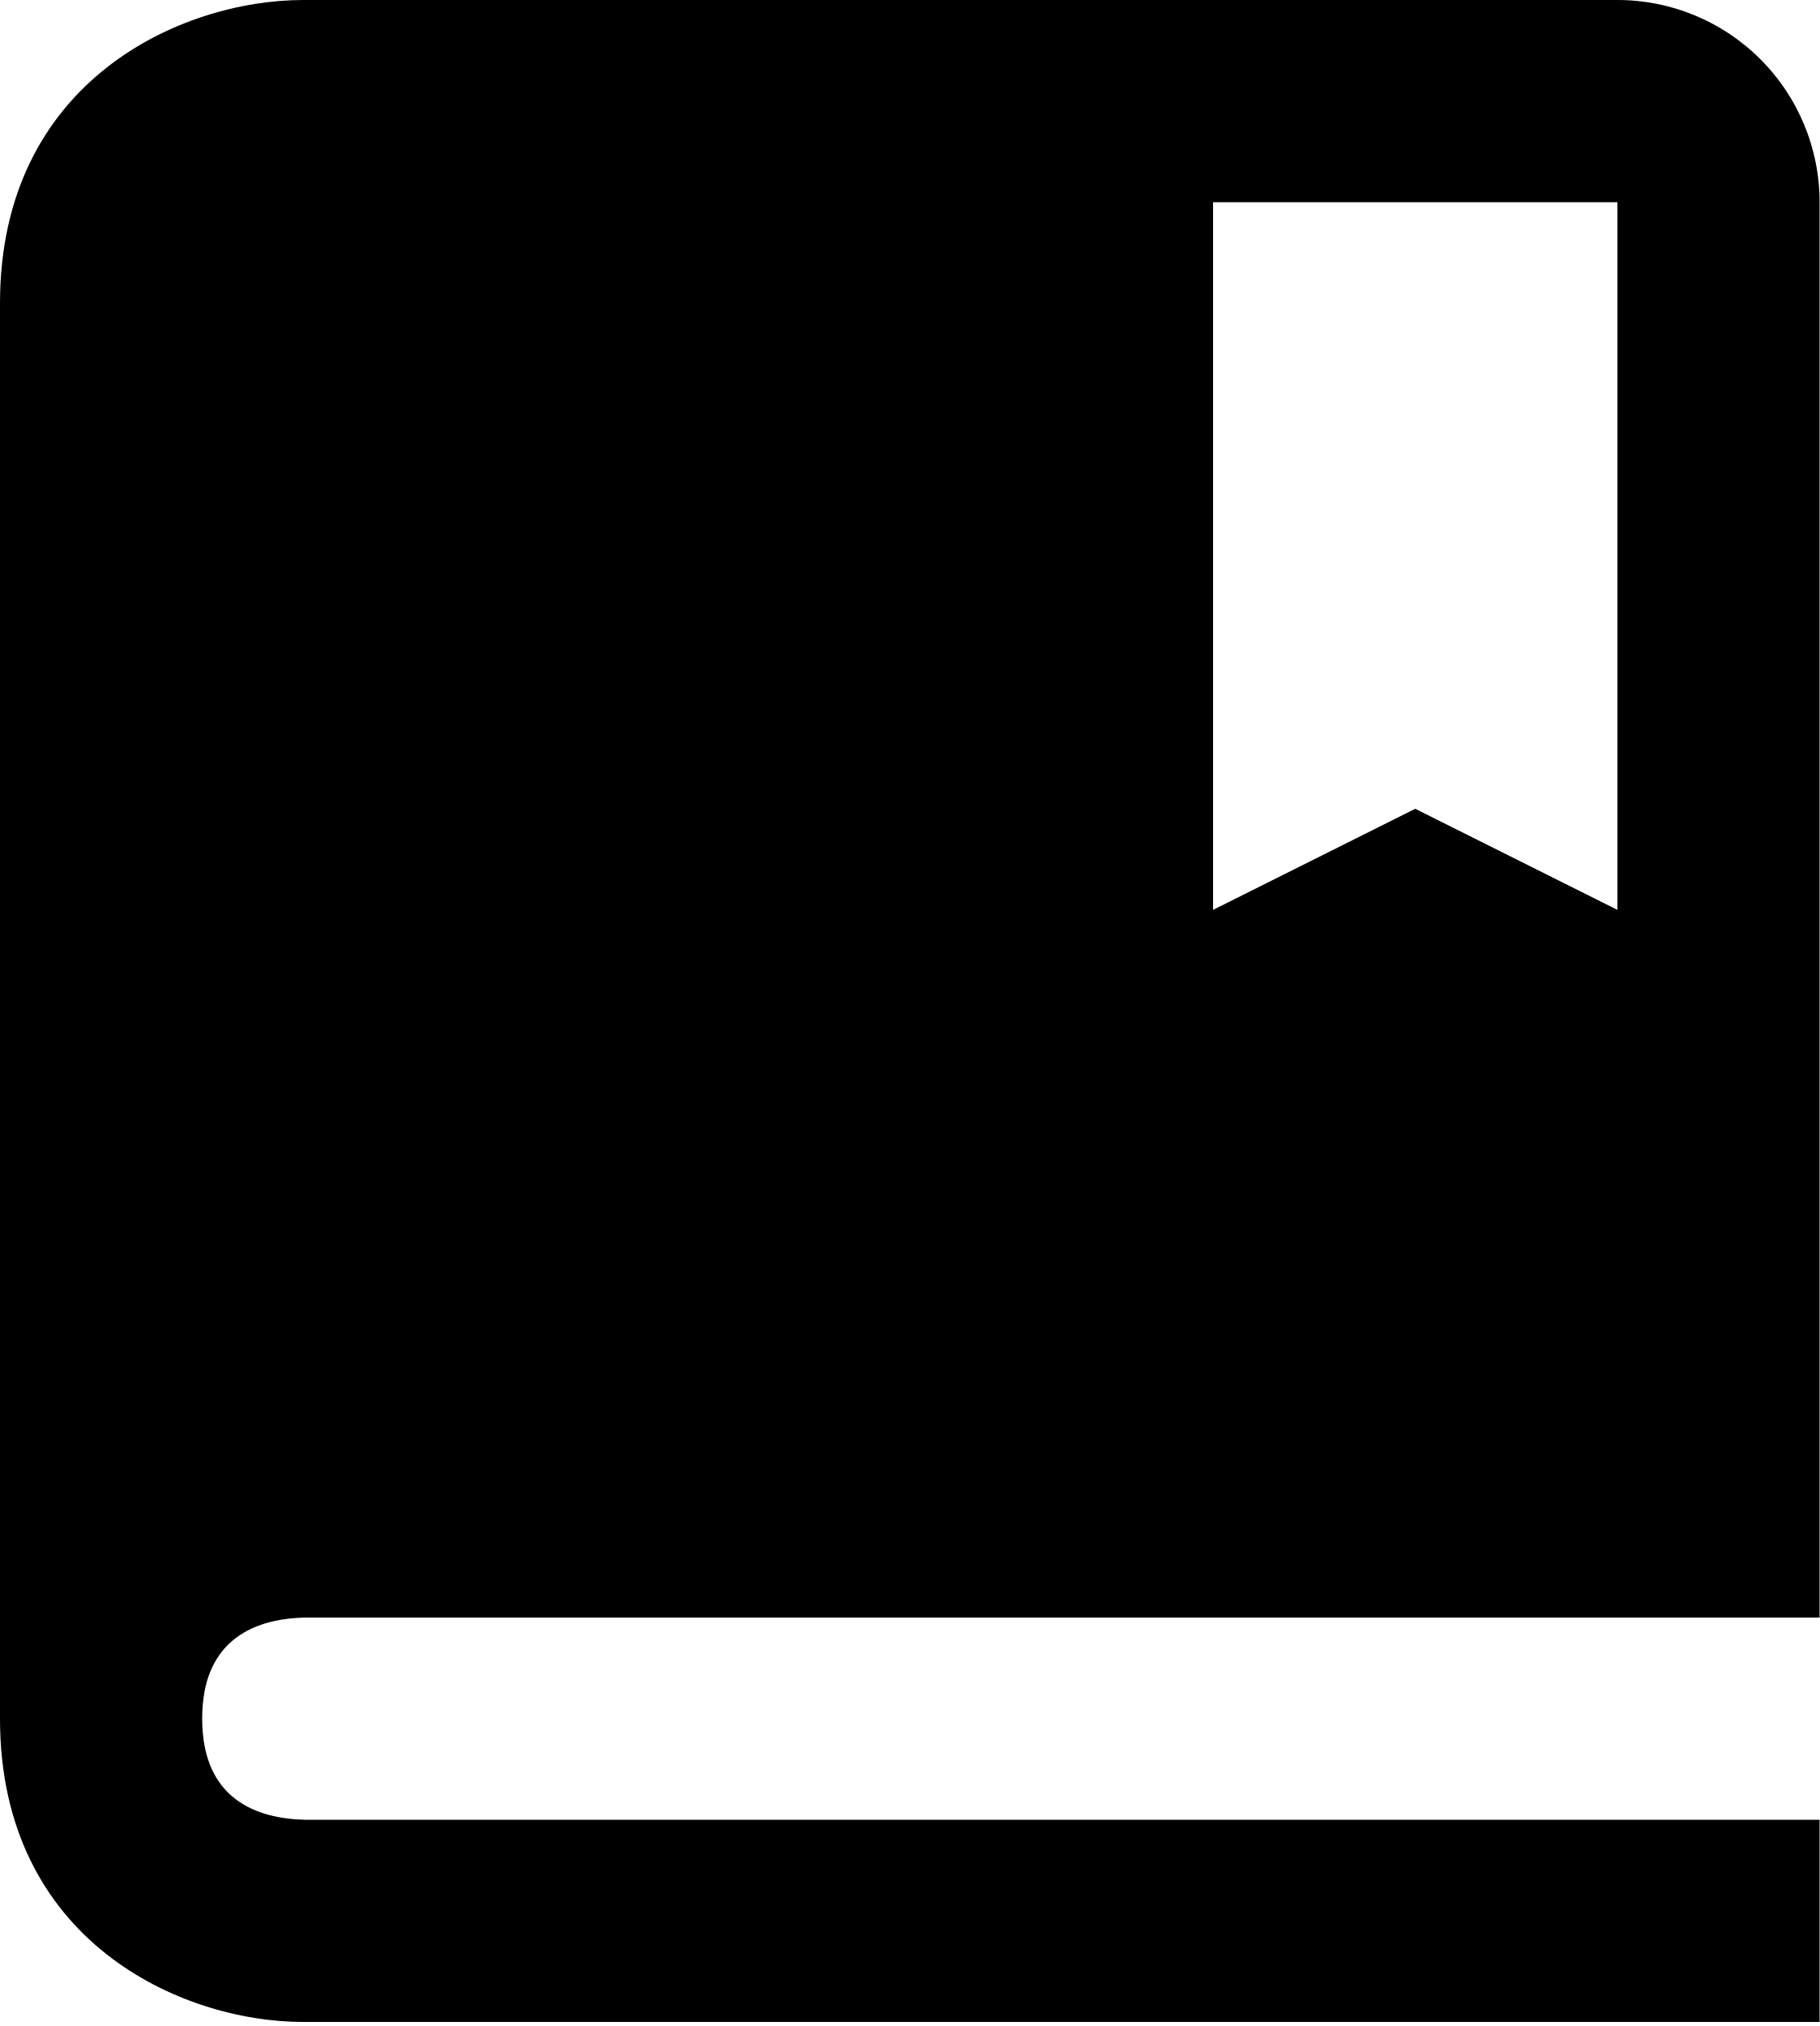
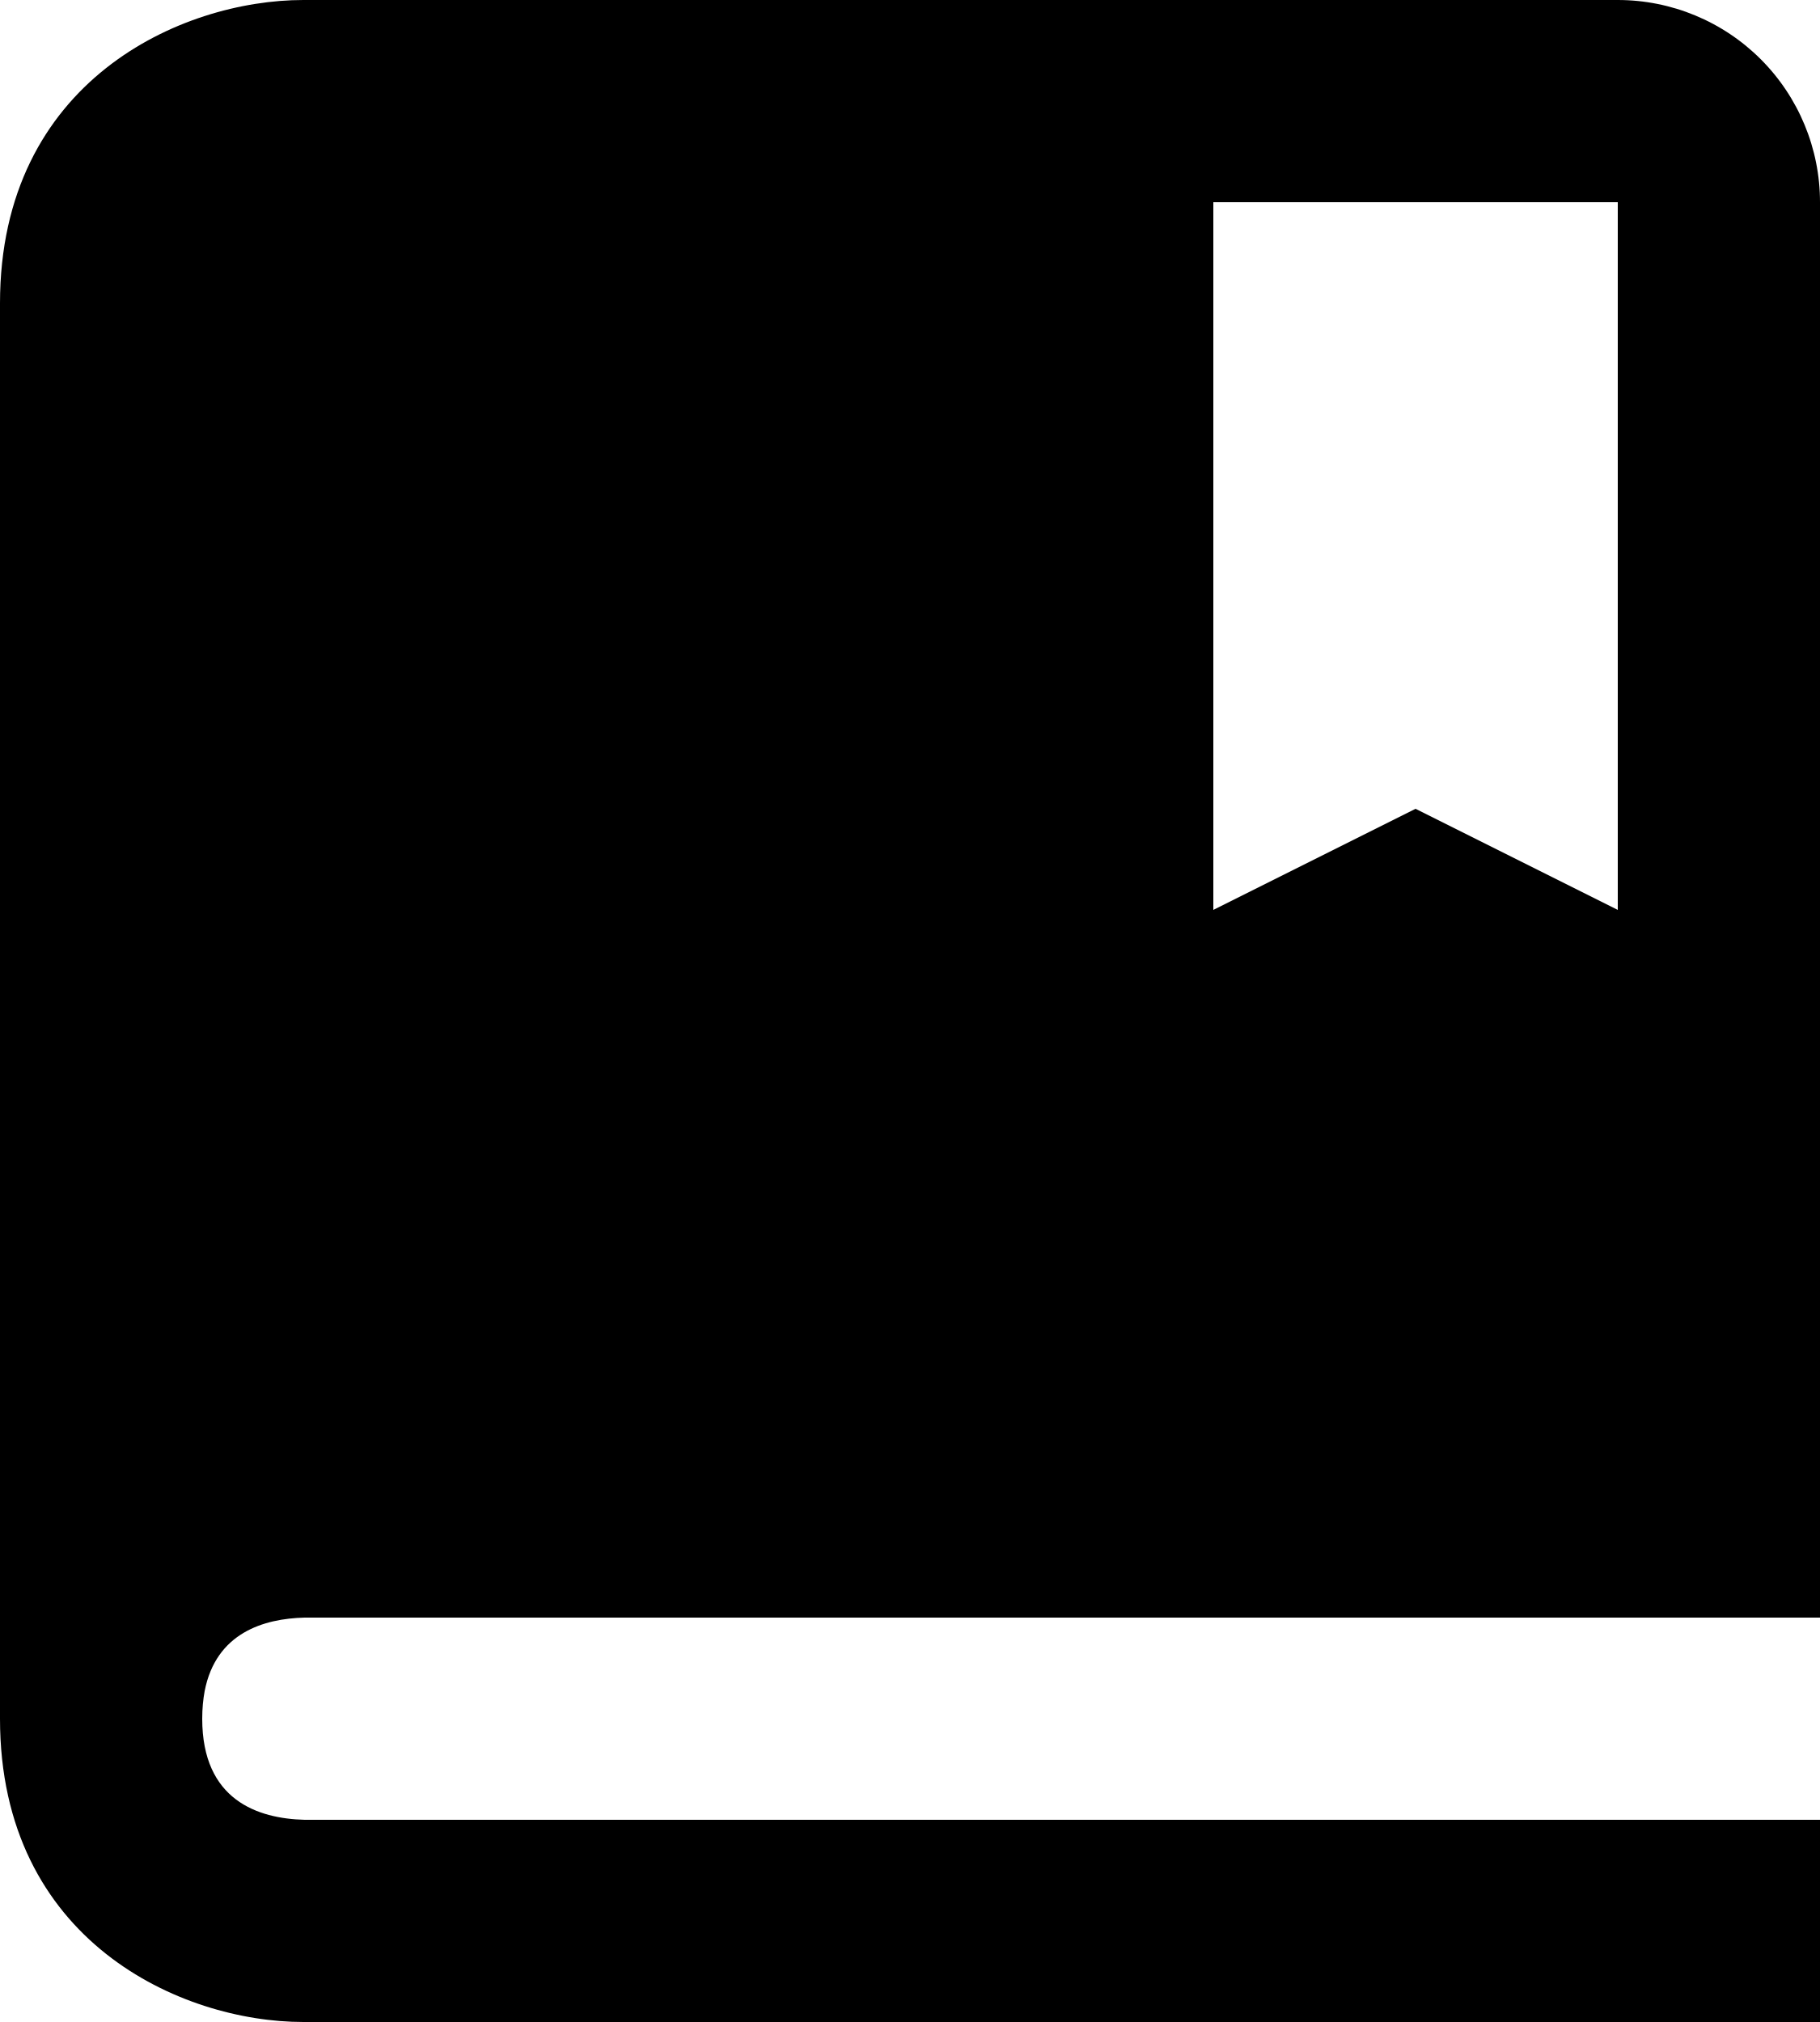
- <svg xmlns="http://www.w3.org/2000/svg" width="150" height="167" viewBox="0 0 150 167" fill="none">
-   <path d="M133.333 0H25C14.95 0 0 6.658 0 25V141.667C0 160.008 14.95 166.667 25 166.667H150V150H25.1C21.25 149.9 16.667 148.383 16.667 141.667C16.667 140.825 16.742 140.075 16.867 139.392C17.8 134.592 21.733 133.417 25.1 133.333H150V16.667C150 12.246 148.244 8.007 145.118 4.882C141.993 1.756 137.754 0 133.333 0ZM133.333 75L116.667 66.667L100 75V16.667H133.333V75Z" fill="black" />
+ <svg xmlns="http://www.w3.org/2000/svg" width="18" height="20" viewBox="0 0 18 20" fill="none">
+   <path d="M16 0H3C1.794 0 0 0.799 0 3V17C0 19.201 1.794 20 3 20H18V18H3.012C2.55 17.988 2 17.806 2 17C2 16.899 2.009 16.809 2.024 16.727C2.136 16.151 2.608 16.01 3.012 16H18V2C18 1.47 17.789 0.961 17.414 0.586C17.039 0.211 16.53 0 16 0ZM16 9L14 8L12 9V2H16V9Z" fill="black" />
</svg>
